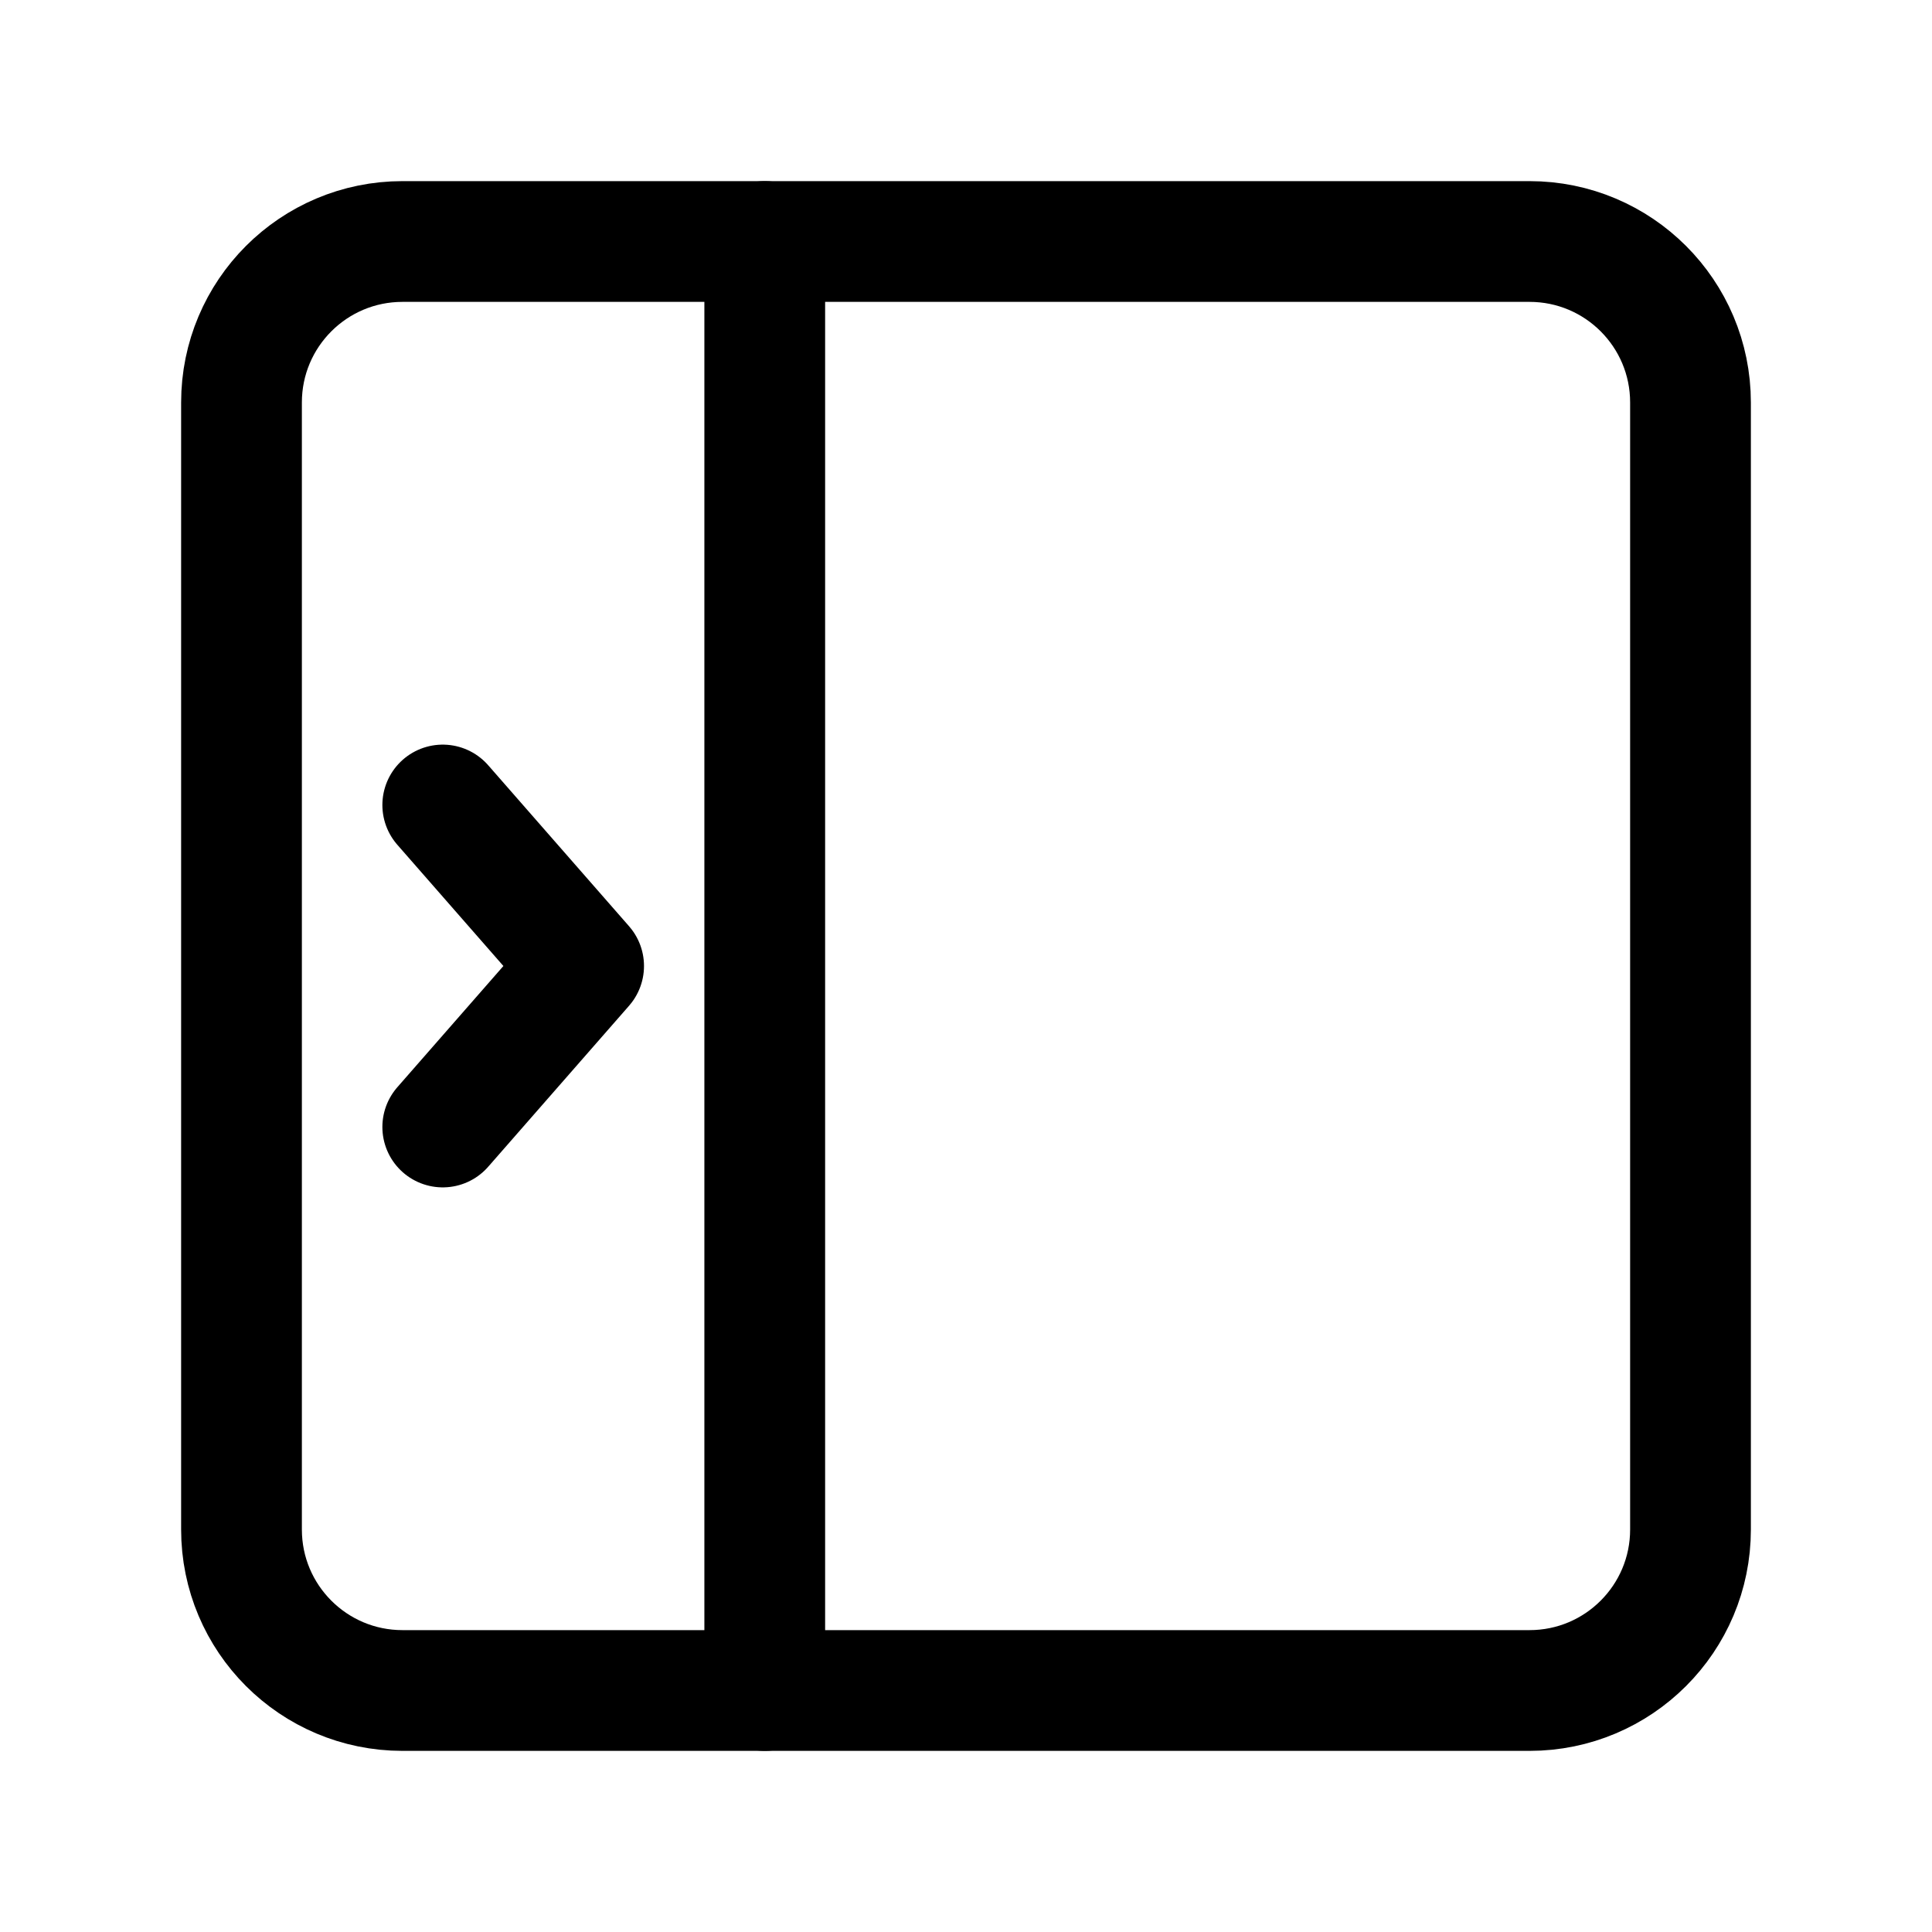
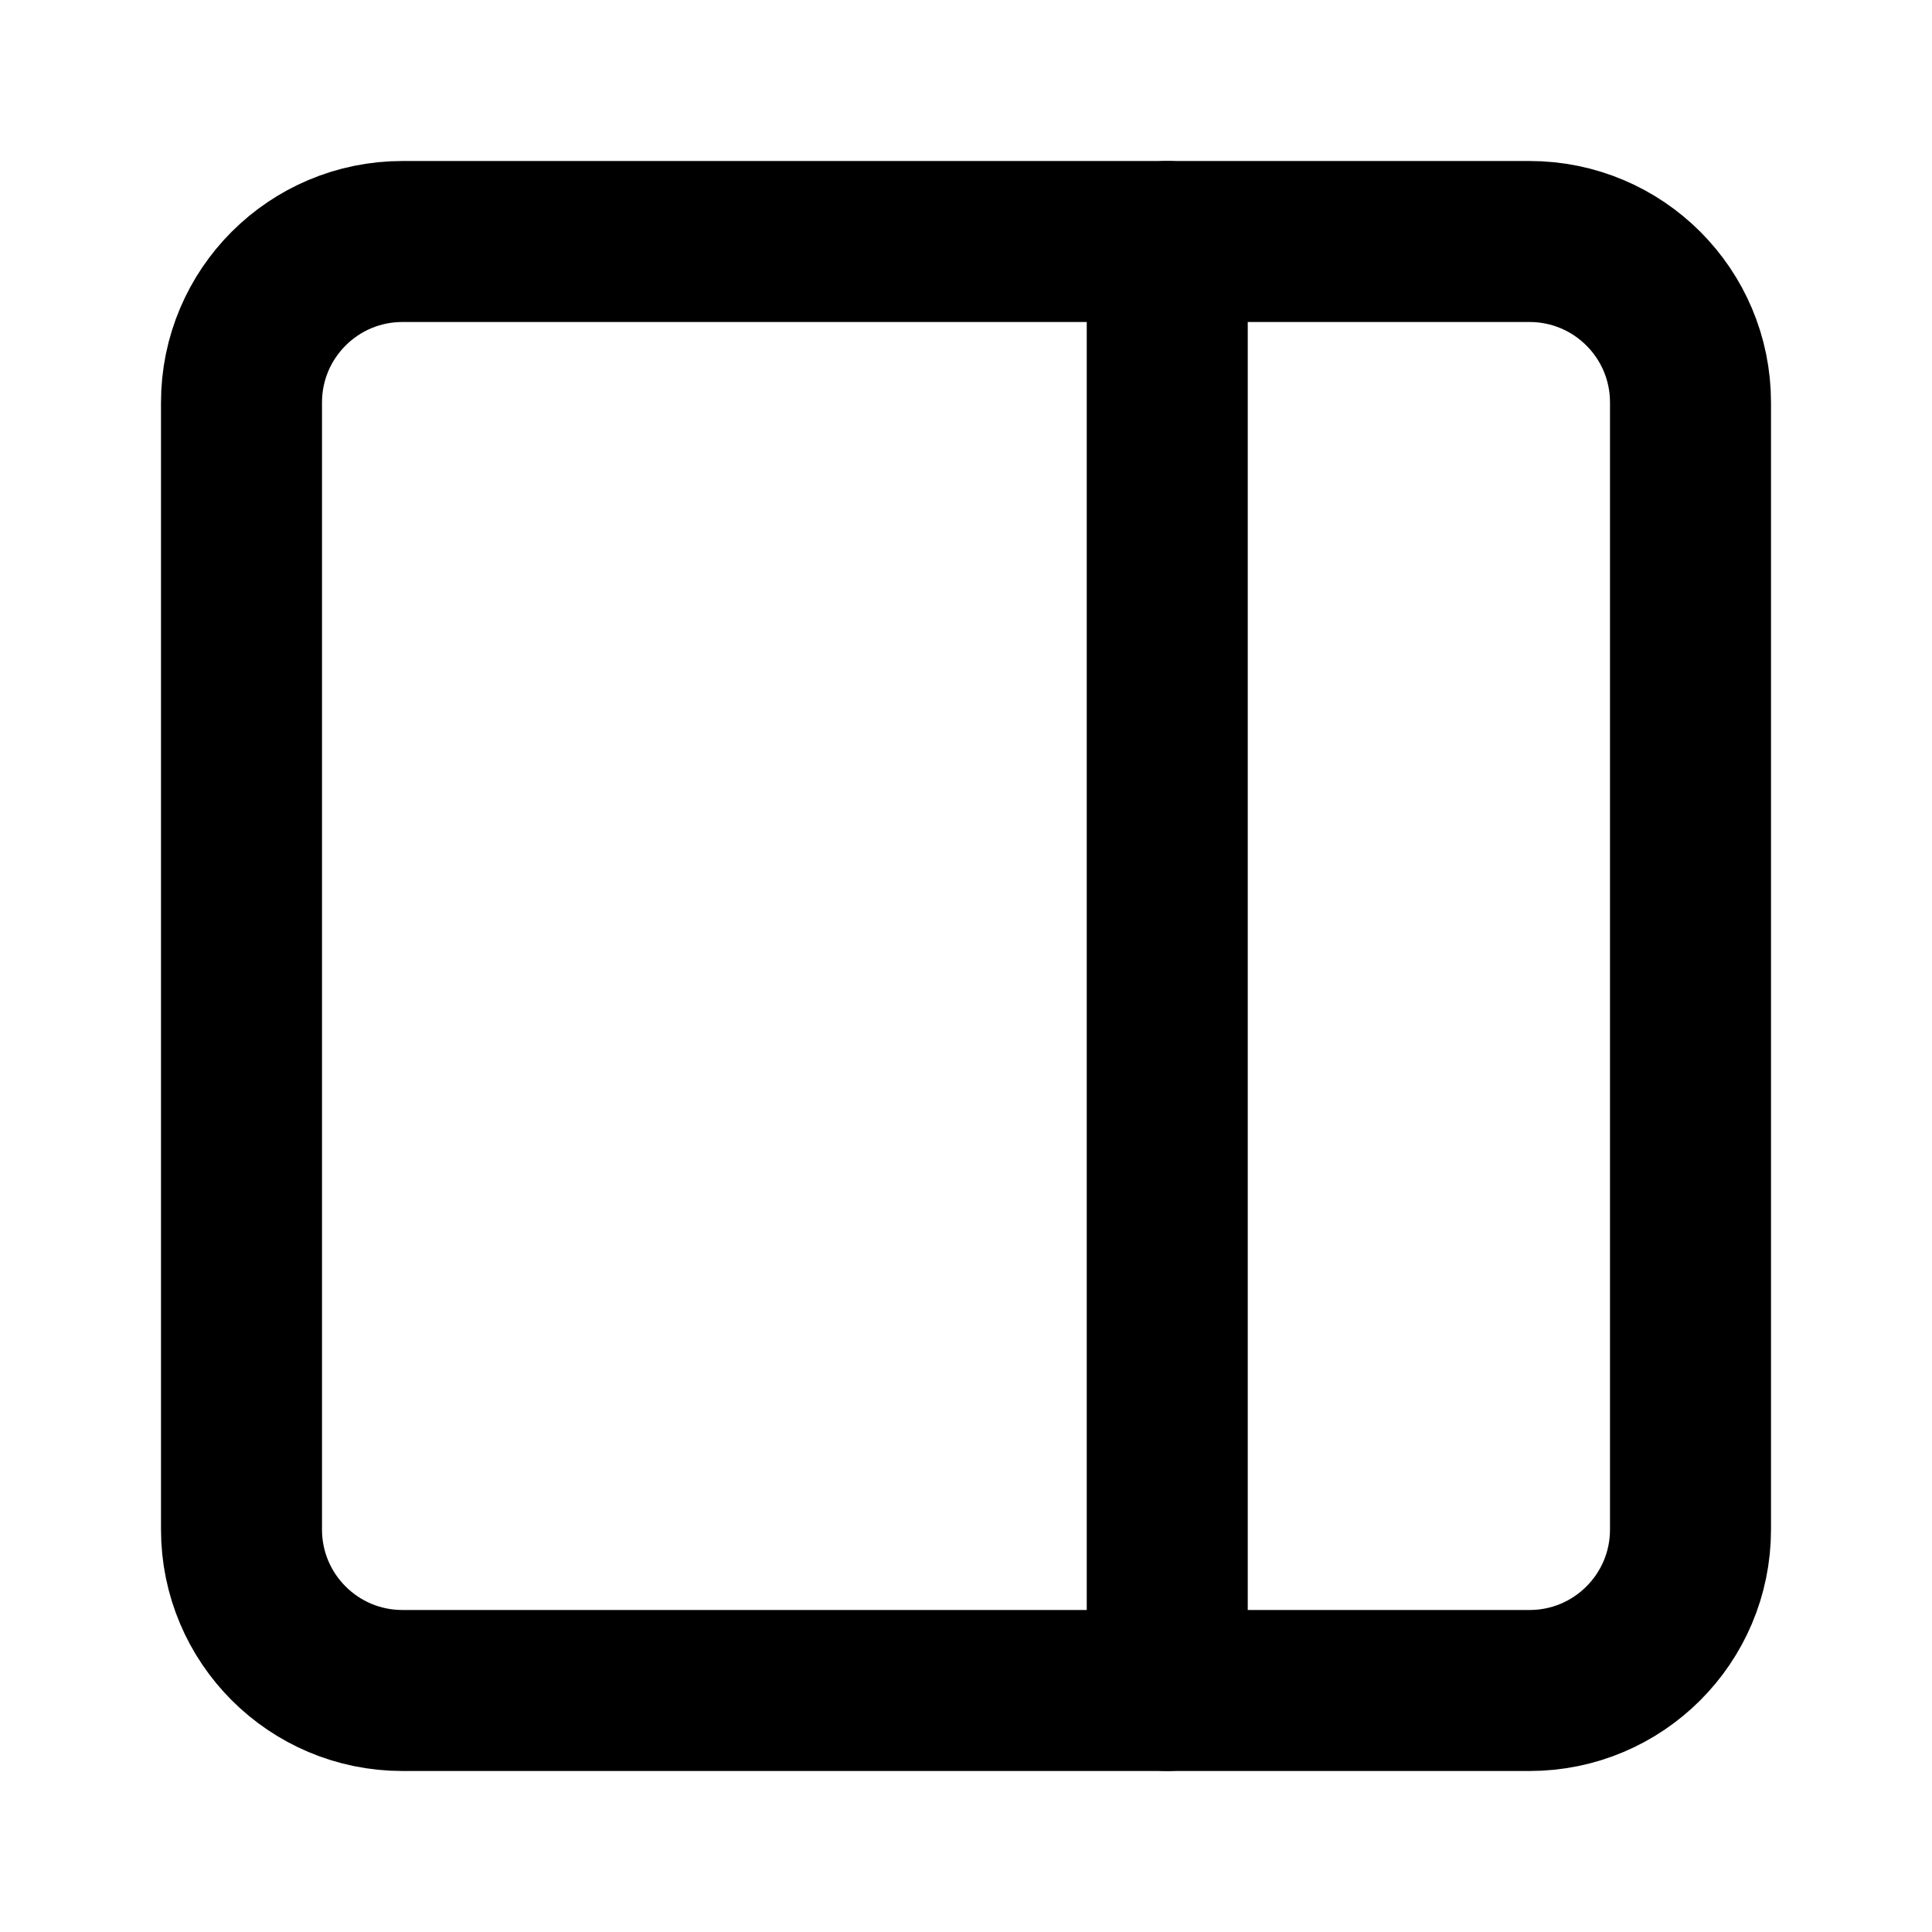
- <svg xmlns="http://www.w3.org/2000/svg" stroke-width="1.5" viewBox="0 0 24 24" fill="none" color="#000000">
-   <path d="M19 21L5 21C3.895 21 3 20.105 3 19L3 5C3 3.895 3.895 3 5 3L19 3C20.105 3 21 3.895 21 5L21 19C21 20.105 20.105 21 19 21Z" stroke="#000000" stroke-width="1.5" stroke-linecap="round" stroke-linejoin="round" />
-   <path d="M9.5 21V3" stroke="#000000" stroke-width="1.5" stroke-linecap="round" stroke-linejoin="round" />
-   <path d="M5.5 10L7.25 12L5.5 14" stroke="#000000" stroke-width="1.5" stroke-linecap="round" stroke-linejoin="round" />
+ <svg xmlns="http://www.w3.org/2000/svg" stroke-width="2" viewBox="0 0 24 24" fill="none" color="#000000">
+   <path d="M19 21L5 21C3.895 21 3 20.105 3 19L3 5C3 3.895 3.895 3 5 3L19 3C20.105 3 21 3.895 21 5L21 19C21 20.105 20.105 21 19 21Z" stroke="#000000" stroke-width="2" stroke-linecap="round" stroke-linejoin="round" />
+   <path d="M14.5 21V3" stroke="#000000" stroke-width="2" stroke-linecap="round" stroke-linejoin="round" />
</svg>
